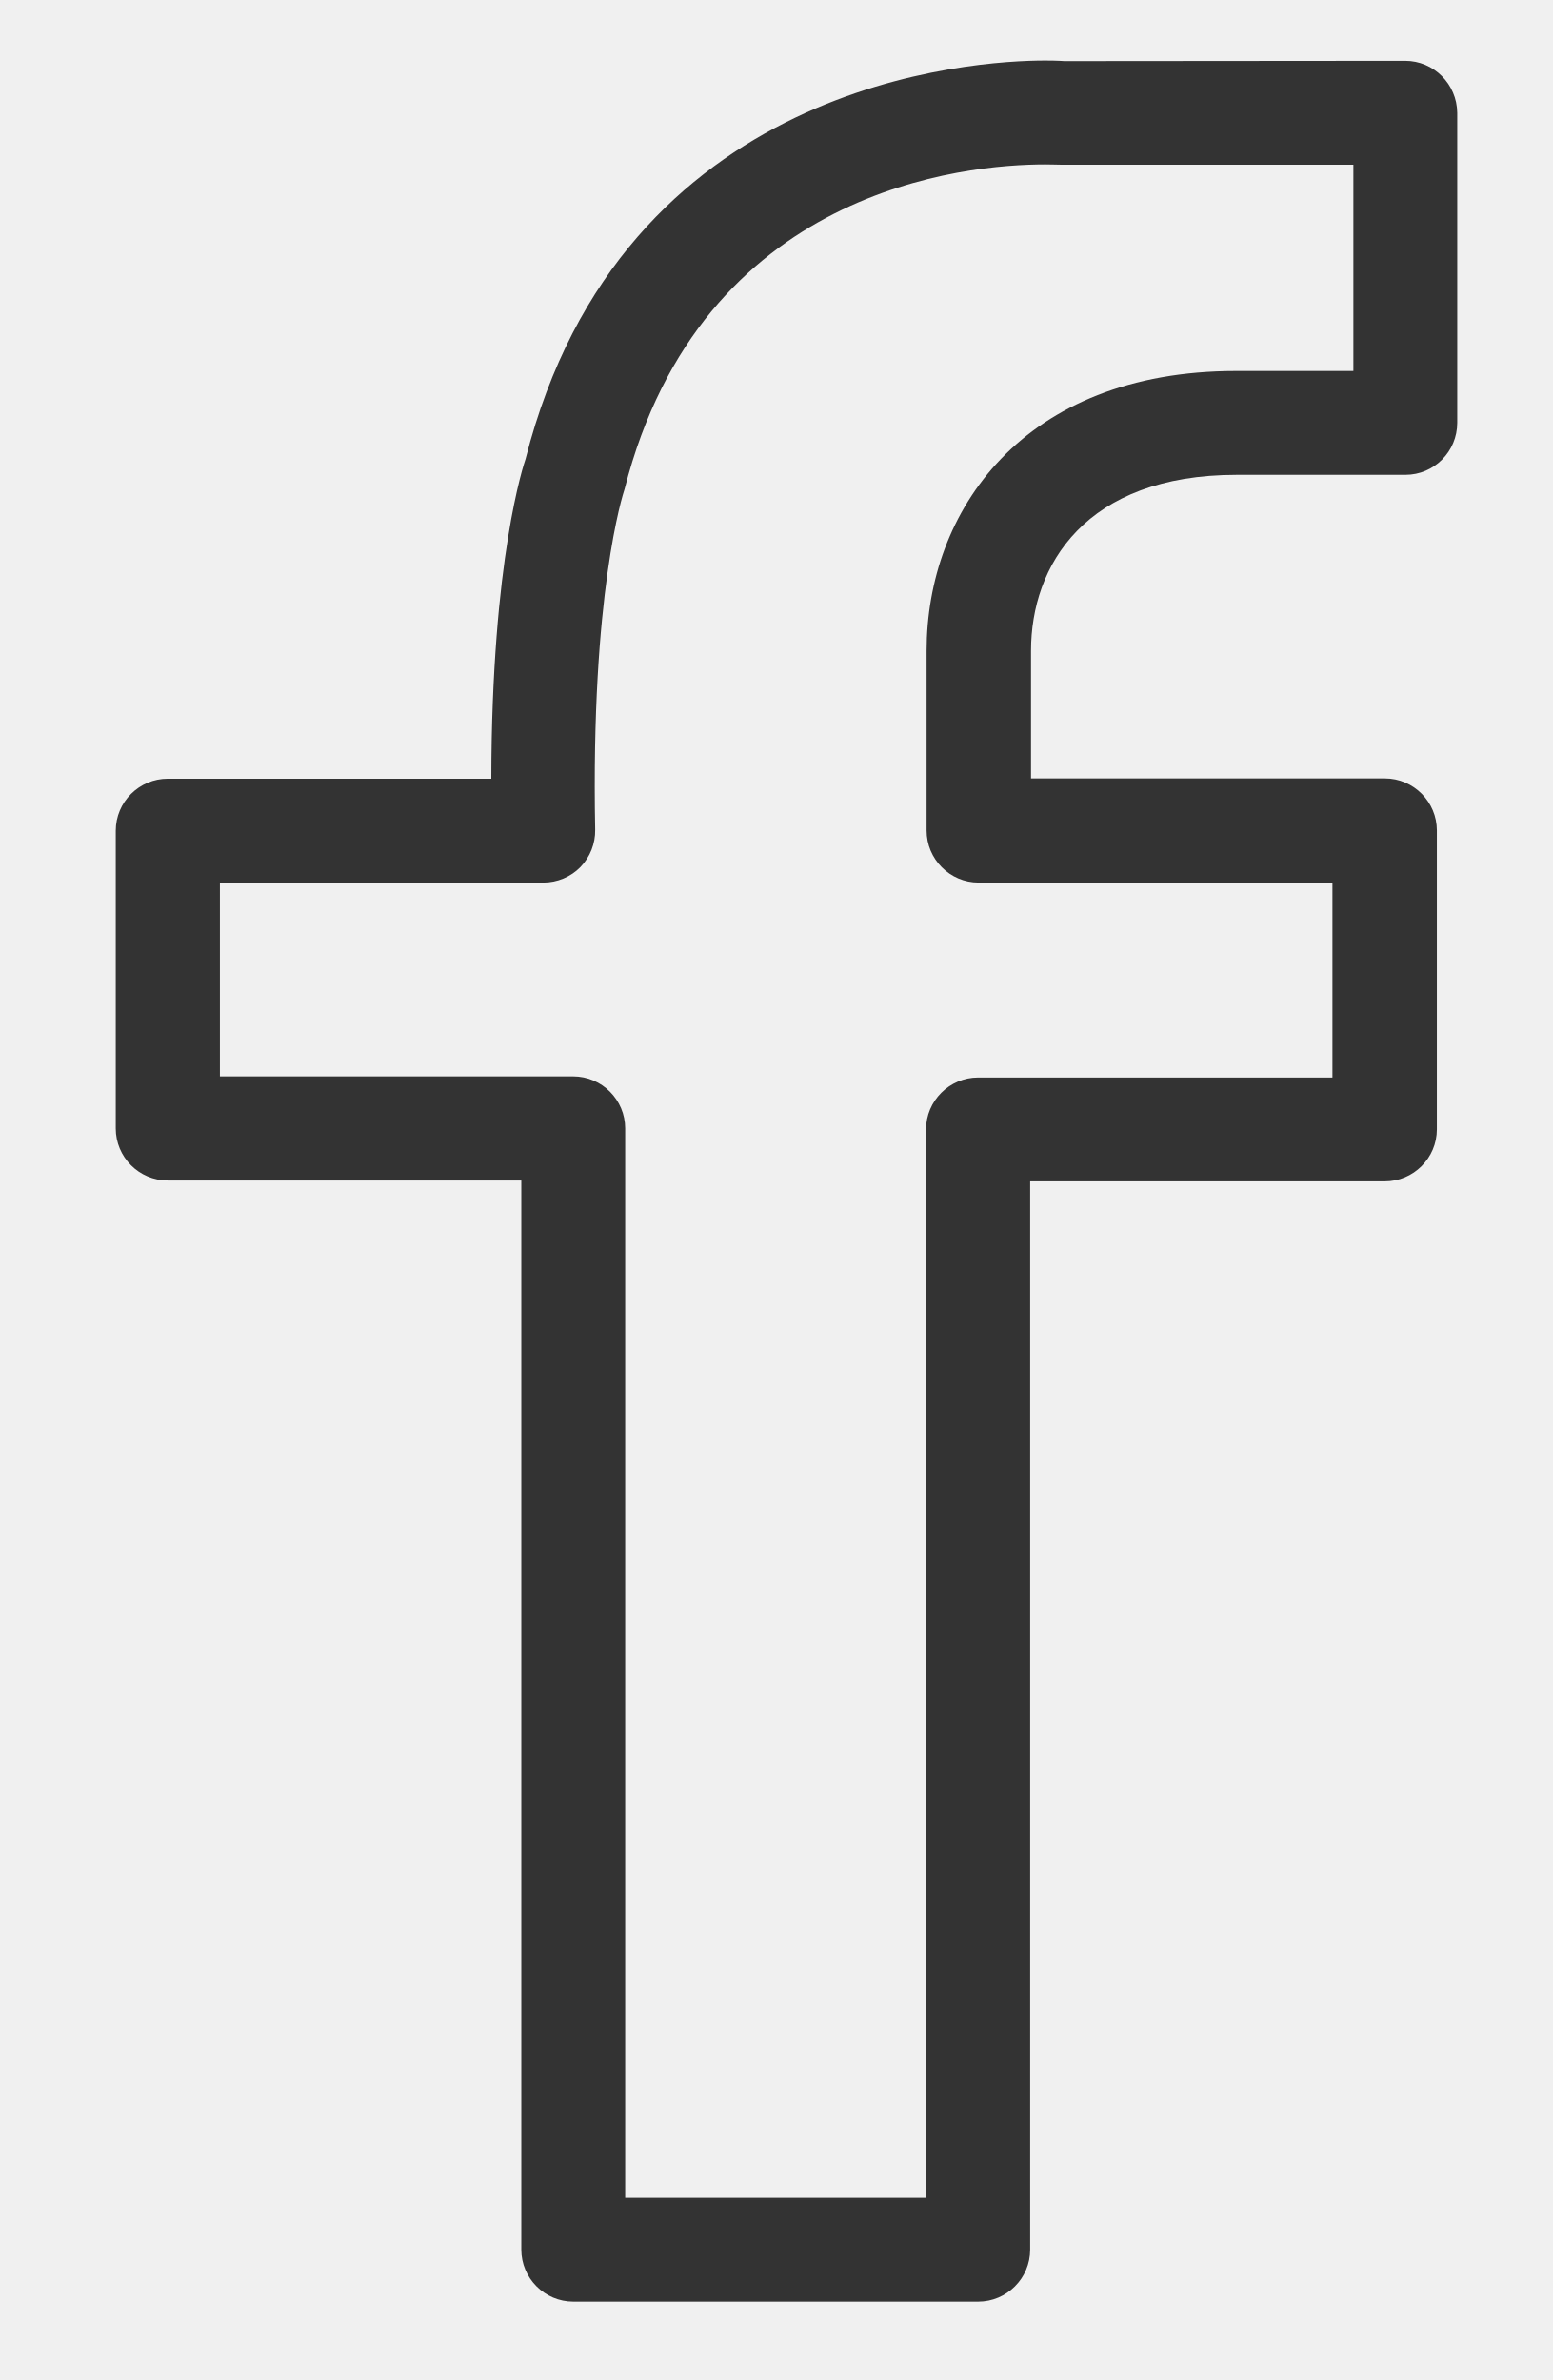
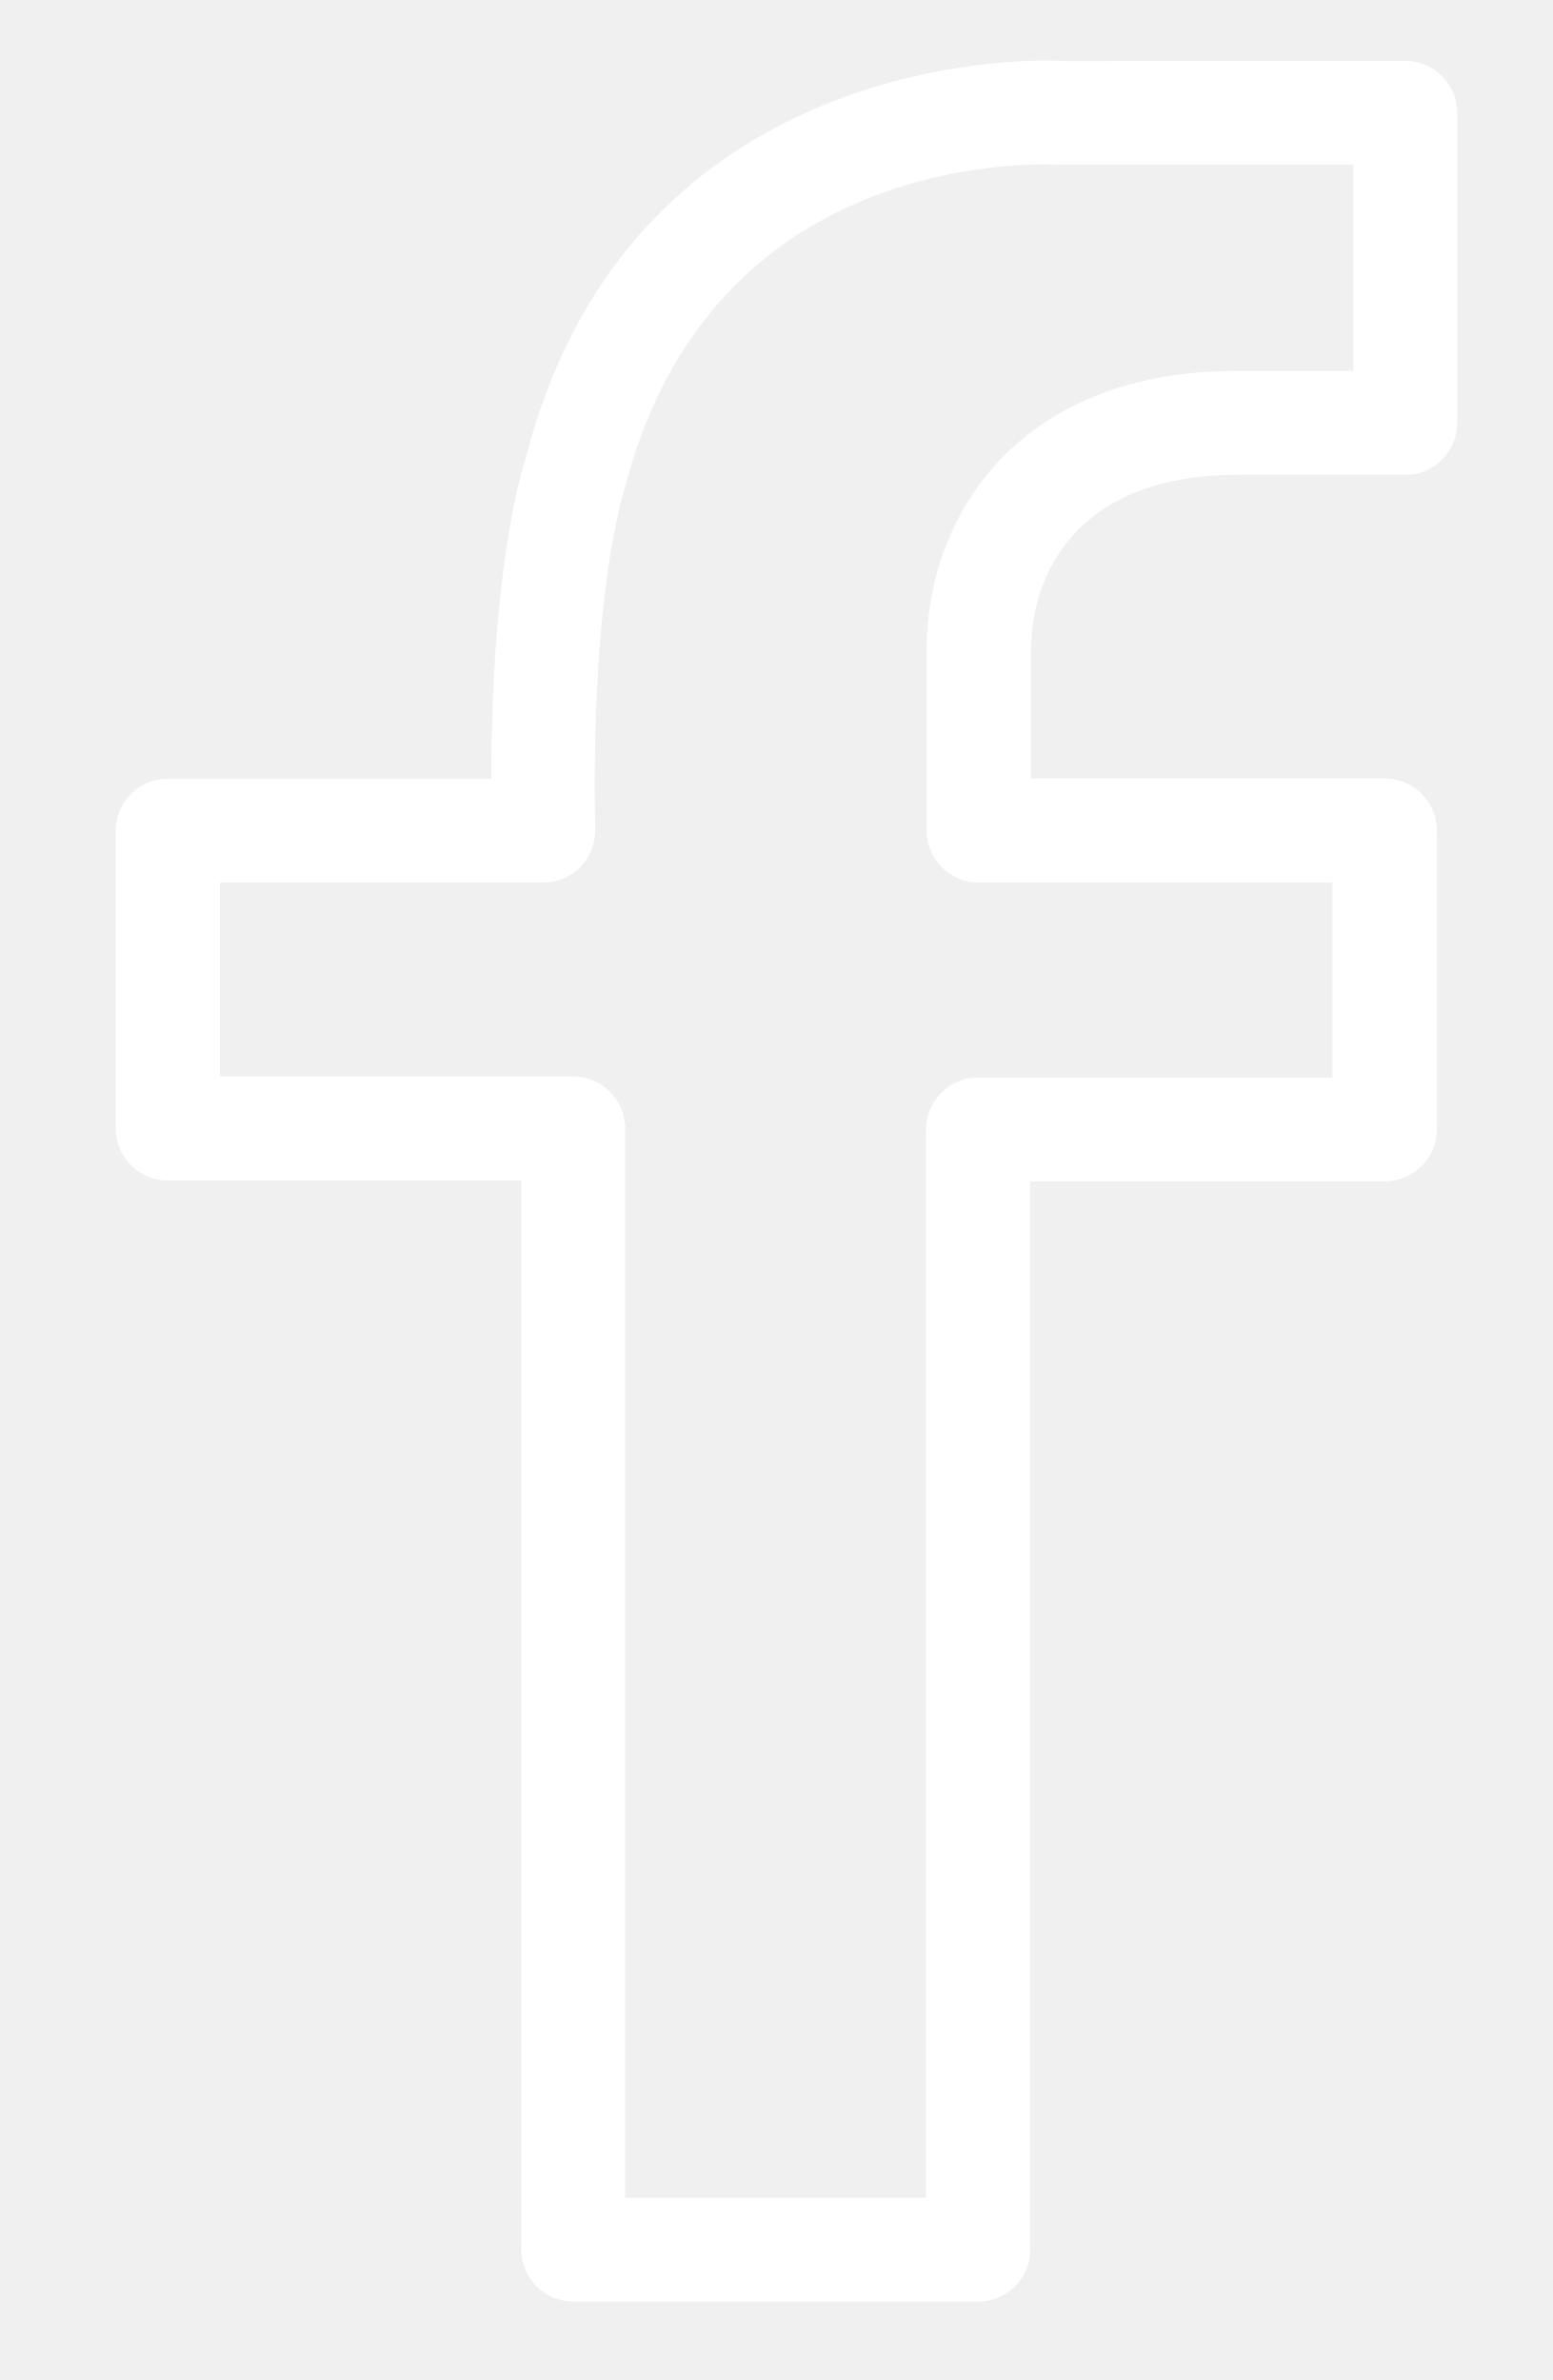
<svg xmlns="http://www.w3.org/2000/svg" version="1.1" id="Capa_1" x="0px" y="0px" viewBox="0 0 548.4 841.1" style="enable-background:new 0 0 548.4 841.1;" xml:space="preserve">
  <style type="text/css">
- 	.st0{fill:#333333;}
+ 	.st0{fill:#FFFFFF;}
</style>
  <g>
    <g id="facebook">
      <g>
        <path class="st0" d="M496.5,21.5l-120.4,0.1c0,0-2.4-0.2-6.8-0.2c-24.7,0-149.6,6.9-183.6,140.8c-0.5,1.5-12,35-12.1,113H59.3     c-10.1,0-18.4,8.2-18.4,18.4v105.2c0,10.1,8.2,18.4,18.4,18.4h124.9V795c0,10.1,8.2,18.4,18.4,18.4h143     c10.1,0,18.4-8.2,18.4-18.4V417.5h125.3c10.1,0,18.4-8.2,18.4-18.4V293.5c0-10.1-8.2-18.4-18.4-18.4h-125V230     c0-30.1,19.1-62.2,72.7-62.2h59.6c10.1,0,18.3-8.2,18.3-18.4V39.9C514.8,29.7,506.6,21.5,496.5,21.5z M478.1,131.1h-41.3     c-75.6,0-109.4,49.7-109.4,98.9v63.5c0,10.1,8.2,18.4,18.4,18.4h125v68.9H345.6c-10.1,0-18.4,8.2-18.4,18.4v377.5H220.9V398.8     c0-10.1-8.2-18.4-18.4-18.4H77.7v-68.5H192c4.9,0,9.7-2,13.1-5.5s5.3-8.3,5.2-13.2c-1.6-83.5,9.8-118.6,10.4-120.4     C247.8,66.4,341.3,58.1,369.3,58.1c2.6,0,4.1,0.1,5.6,0.1h103.3v72.9H478.1z" />
      </g>
    </g>
  </g>
</svg>
